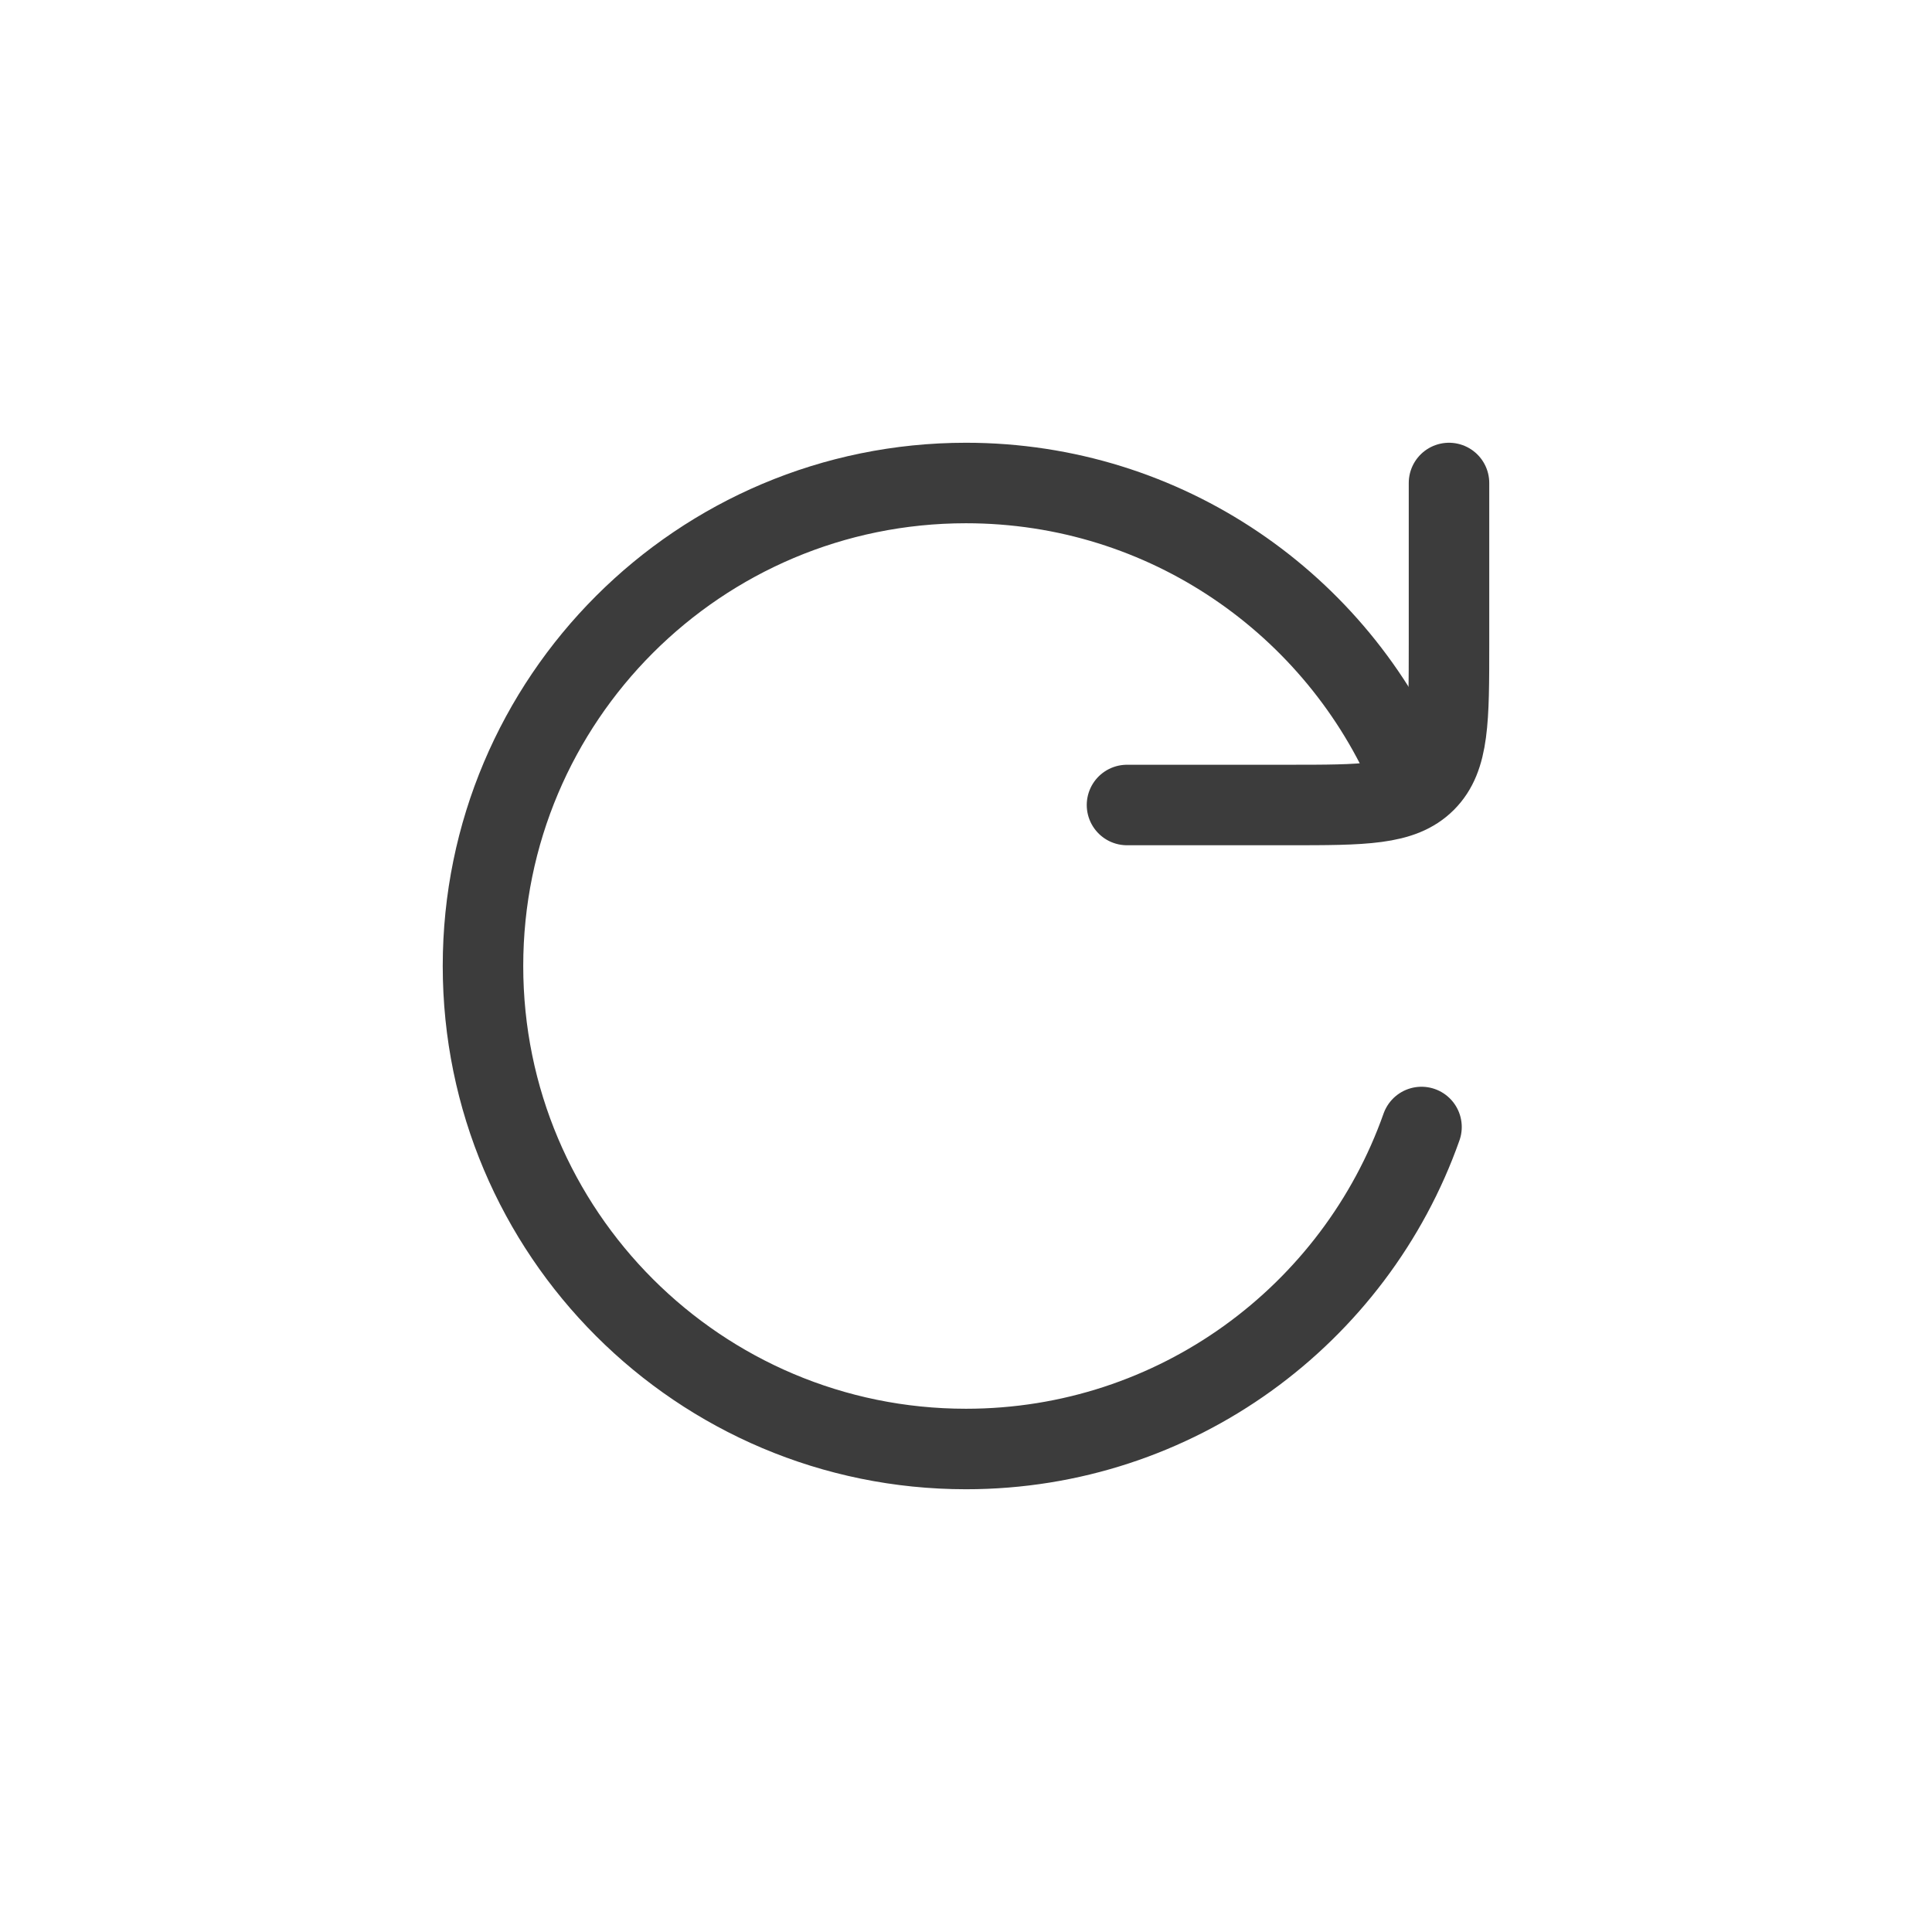
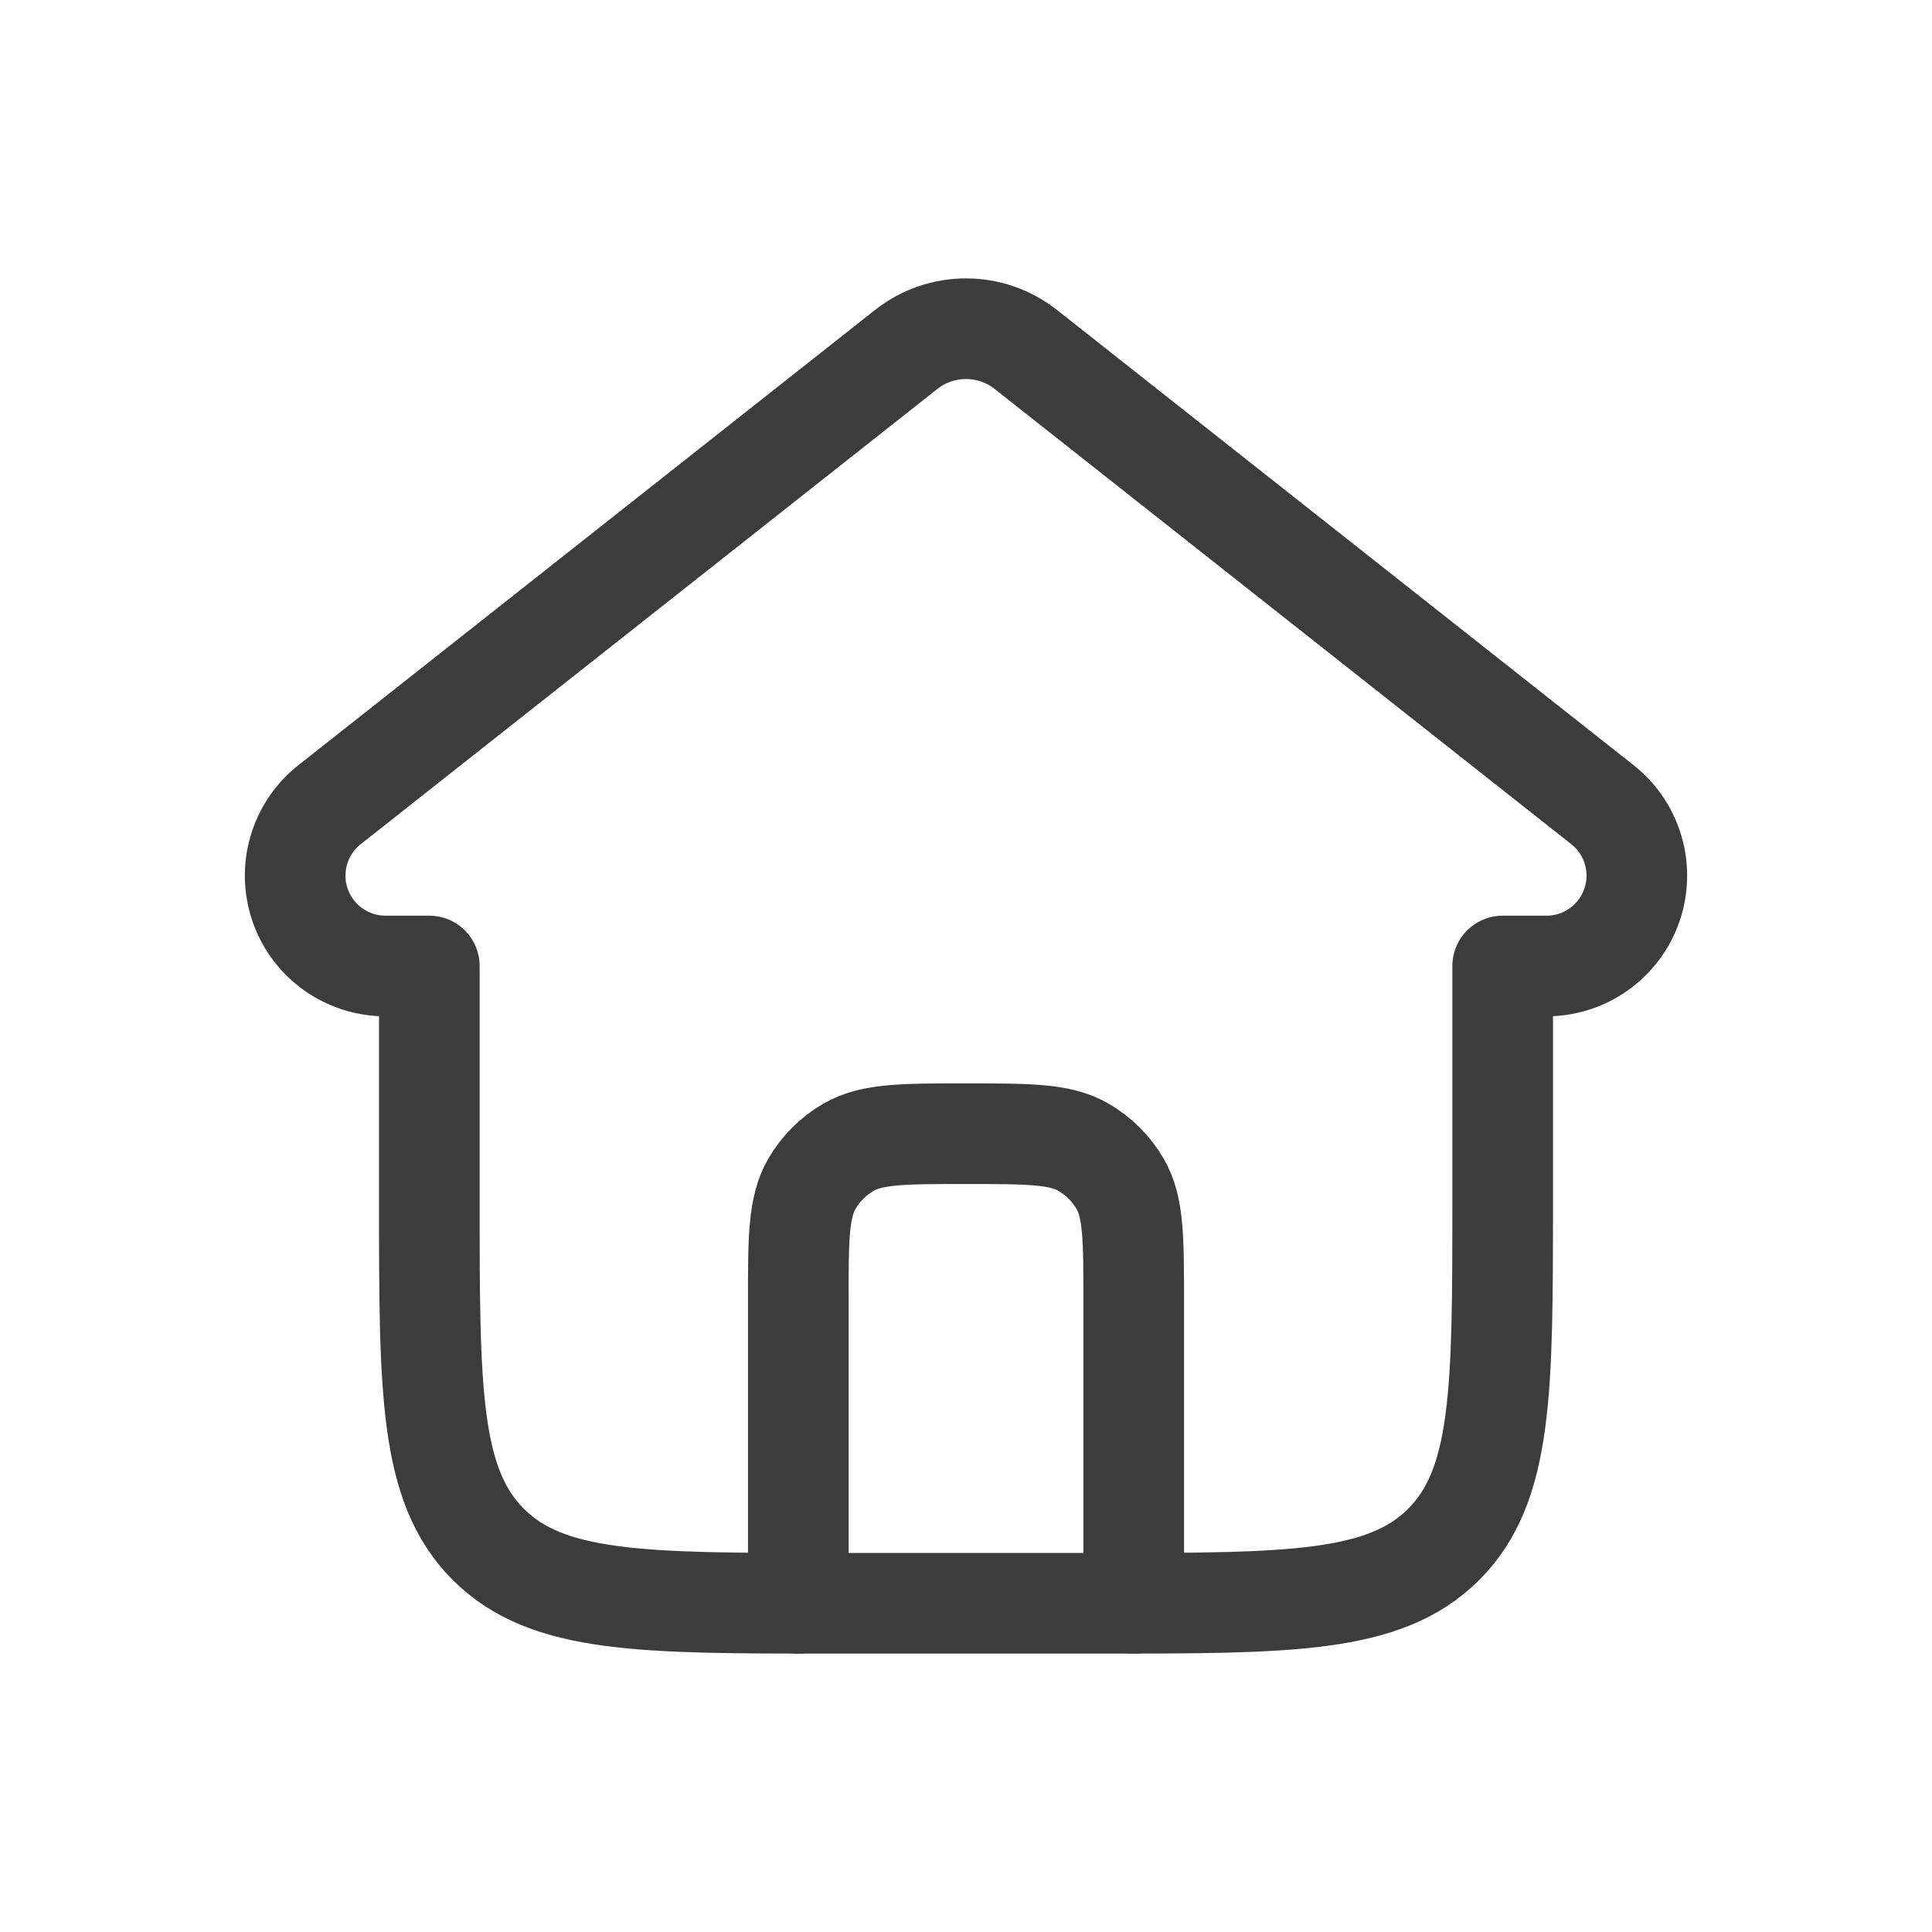
- <svg xmlns="http://www.w3.org/2000/svg" viewBox="0 0 144 144" width="144" height="144" color="currentColor" fill="none" stroke="currentColor" stroke-width="1.5" stroke-linecap="round" stroke-linejoin="round" version="1.1" id="svg2">
-   <defs id="defs2" />
-   <path d="m 105.951,84 c -4.942,13.982 -18.277,24 -33.952,24 -19.882,0 -36,-16.118 -36,-36 0,-19.882 16.118,-36 36,-36 14.917,0 27.714,9.072 33.176,22" id="path1" style="stroke-width:6;stroke:#3c3c3c;stroke-opacity:1" />
-   <path d="m 84,60 h 12 c 5.657,0 8.485,0 10.243,-1.757 1.757,-1.757 1.757,-4.586 1.757,-10.243 V 36" id="path2" style="stroke-width:6;stroke:#3c3c3c;stroke-opacity:1" />
+ <svg xmlns="http://www.w3.org/2000/svg" width="144" height="144" fill="none" stroke="currentColor" stroke-linecap="round" stroke-linejoin="round" stroke-width="1.5" color="currentColor" viewBox="0 0 144 144">
+   <path d="m76.462 26.049 42.976 33.928A6.736 6.736 0 0 1 115.264 72H112v17.5c0 14.142 0 21.213-4.393 25.606C103.212 119.5 96.142 119.5 82 119.5H62c-14.142 0-21.213 0-25.607-4.394C32 110.713 32 103.642 32 89.5V72h-3.264a6.736 6.736 0 0 1-4.174-12.023L67.538 26.05a7.2 7.2 0 0 1 8.924 0" style="stroke-width:7.5;stroke:#3c3c3c;stroke-opacity:1" />
+   <path d="M84.5 119.5V97c0-4.673 0-7.01-1.005-8.75a7.5 7.5 0 0 0-2.745-2.745C79.01 84.5 76.673 84.5 72 84.5s-7.01 0-8.75 1.005a7.5 7.5 0 0 0-2.745 2.745C59.5 89.99 59.5 92.327 59.5 97v22.5" style="stroke-width:7.5;stroke:#3c3c3c;stroke-opacity:1" />
</svg>
